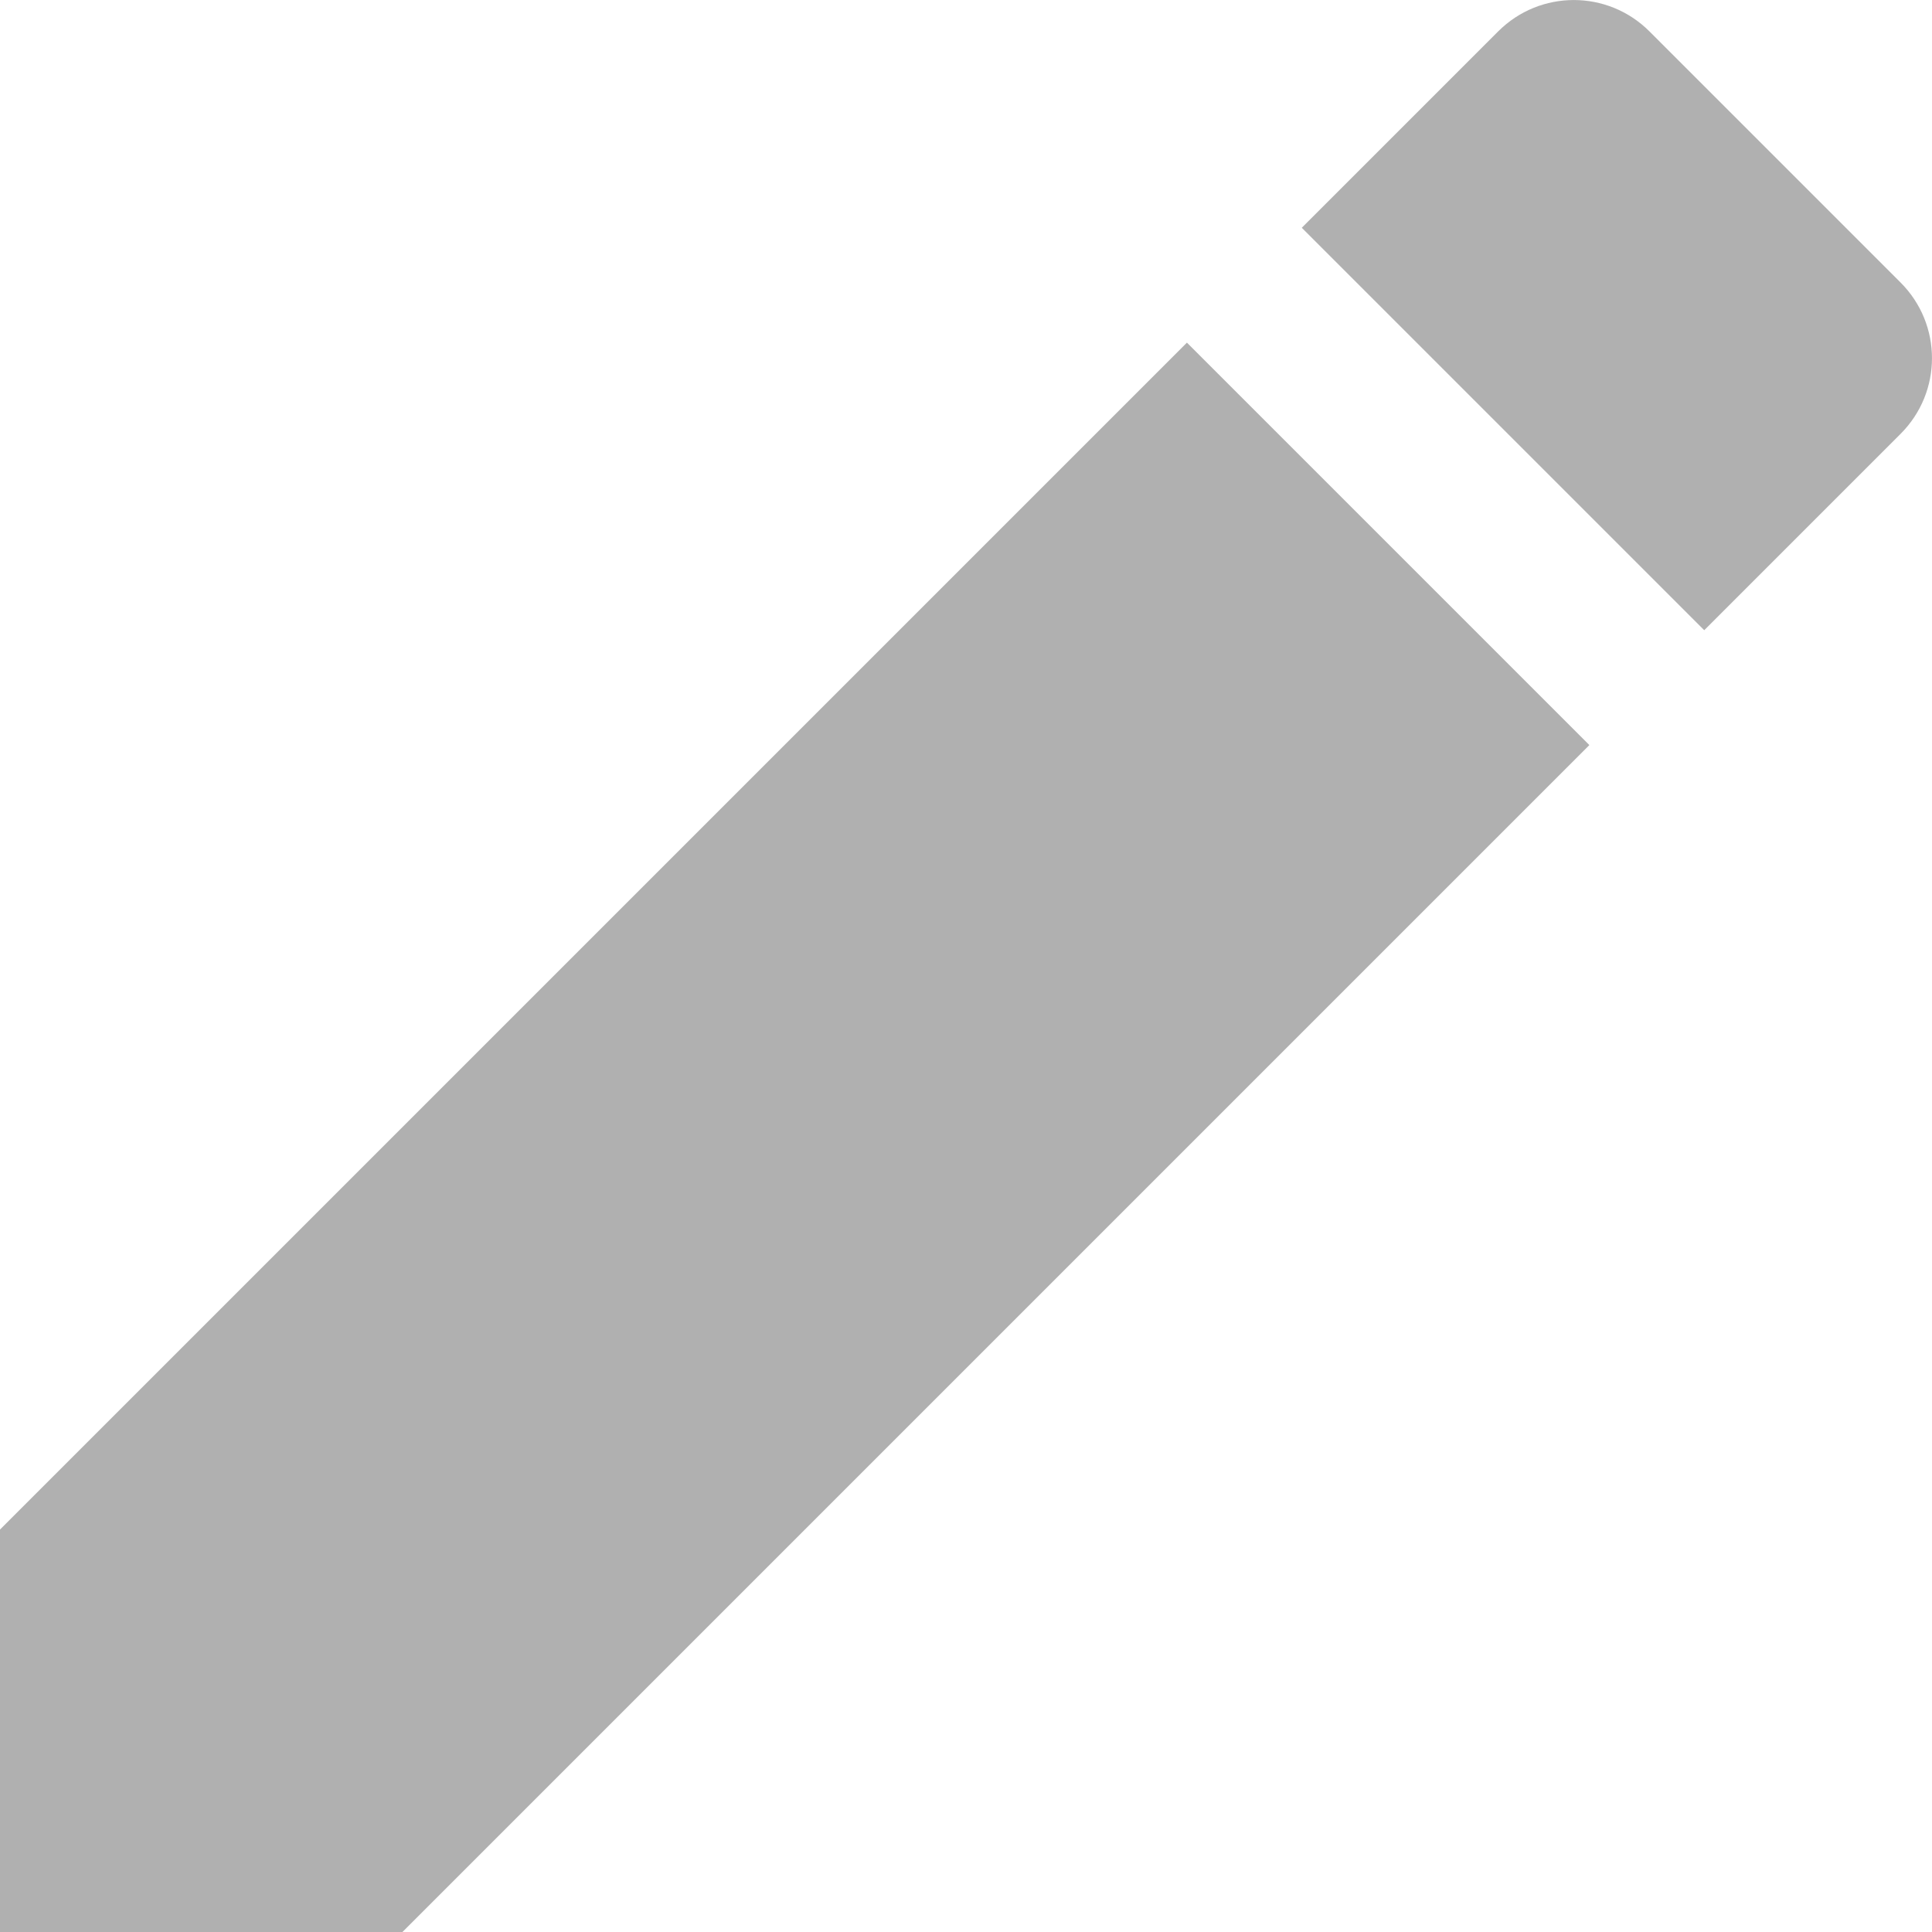
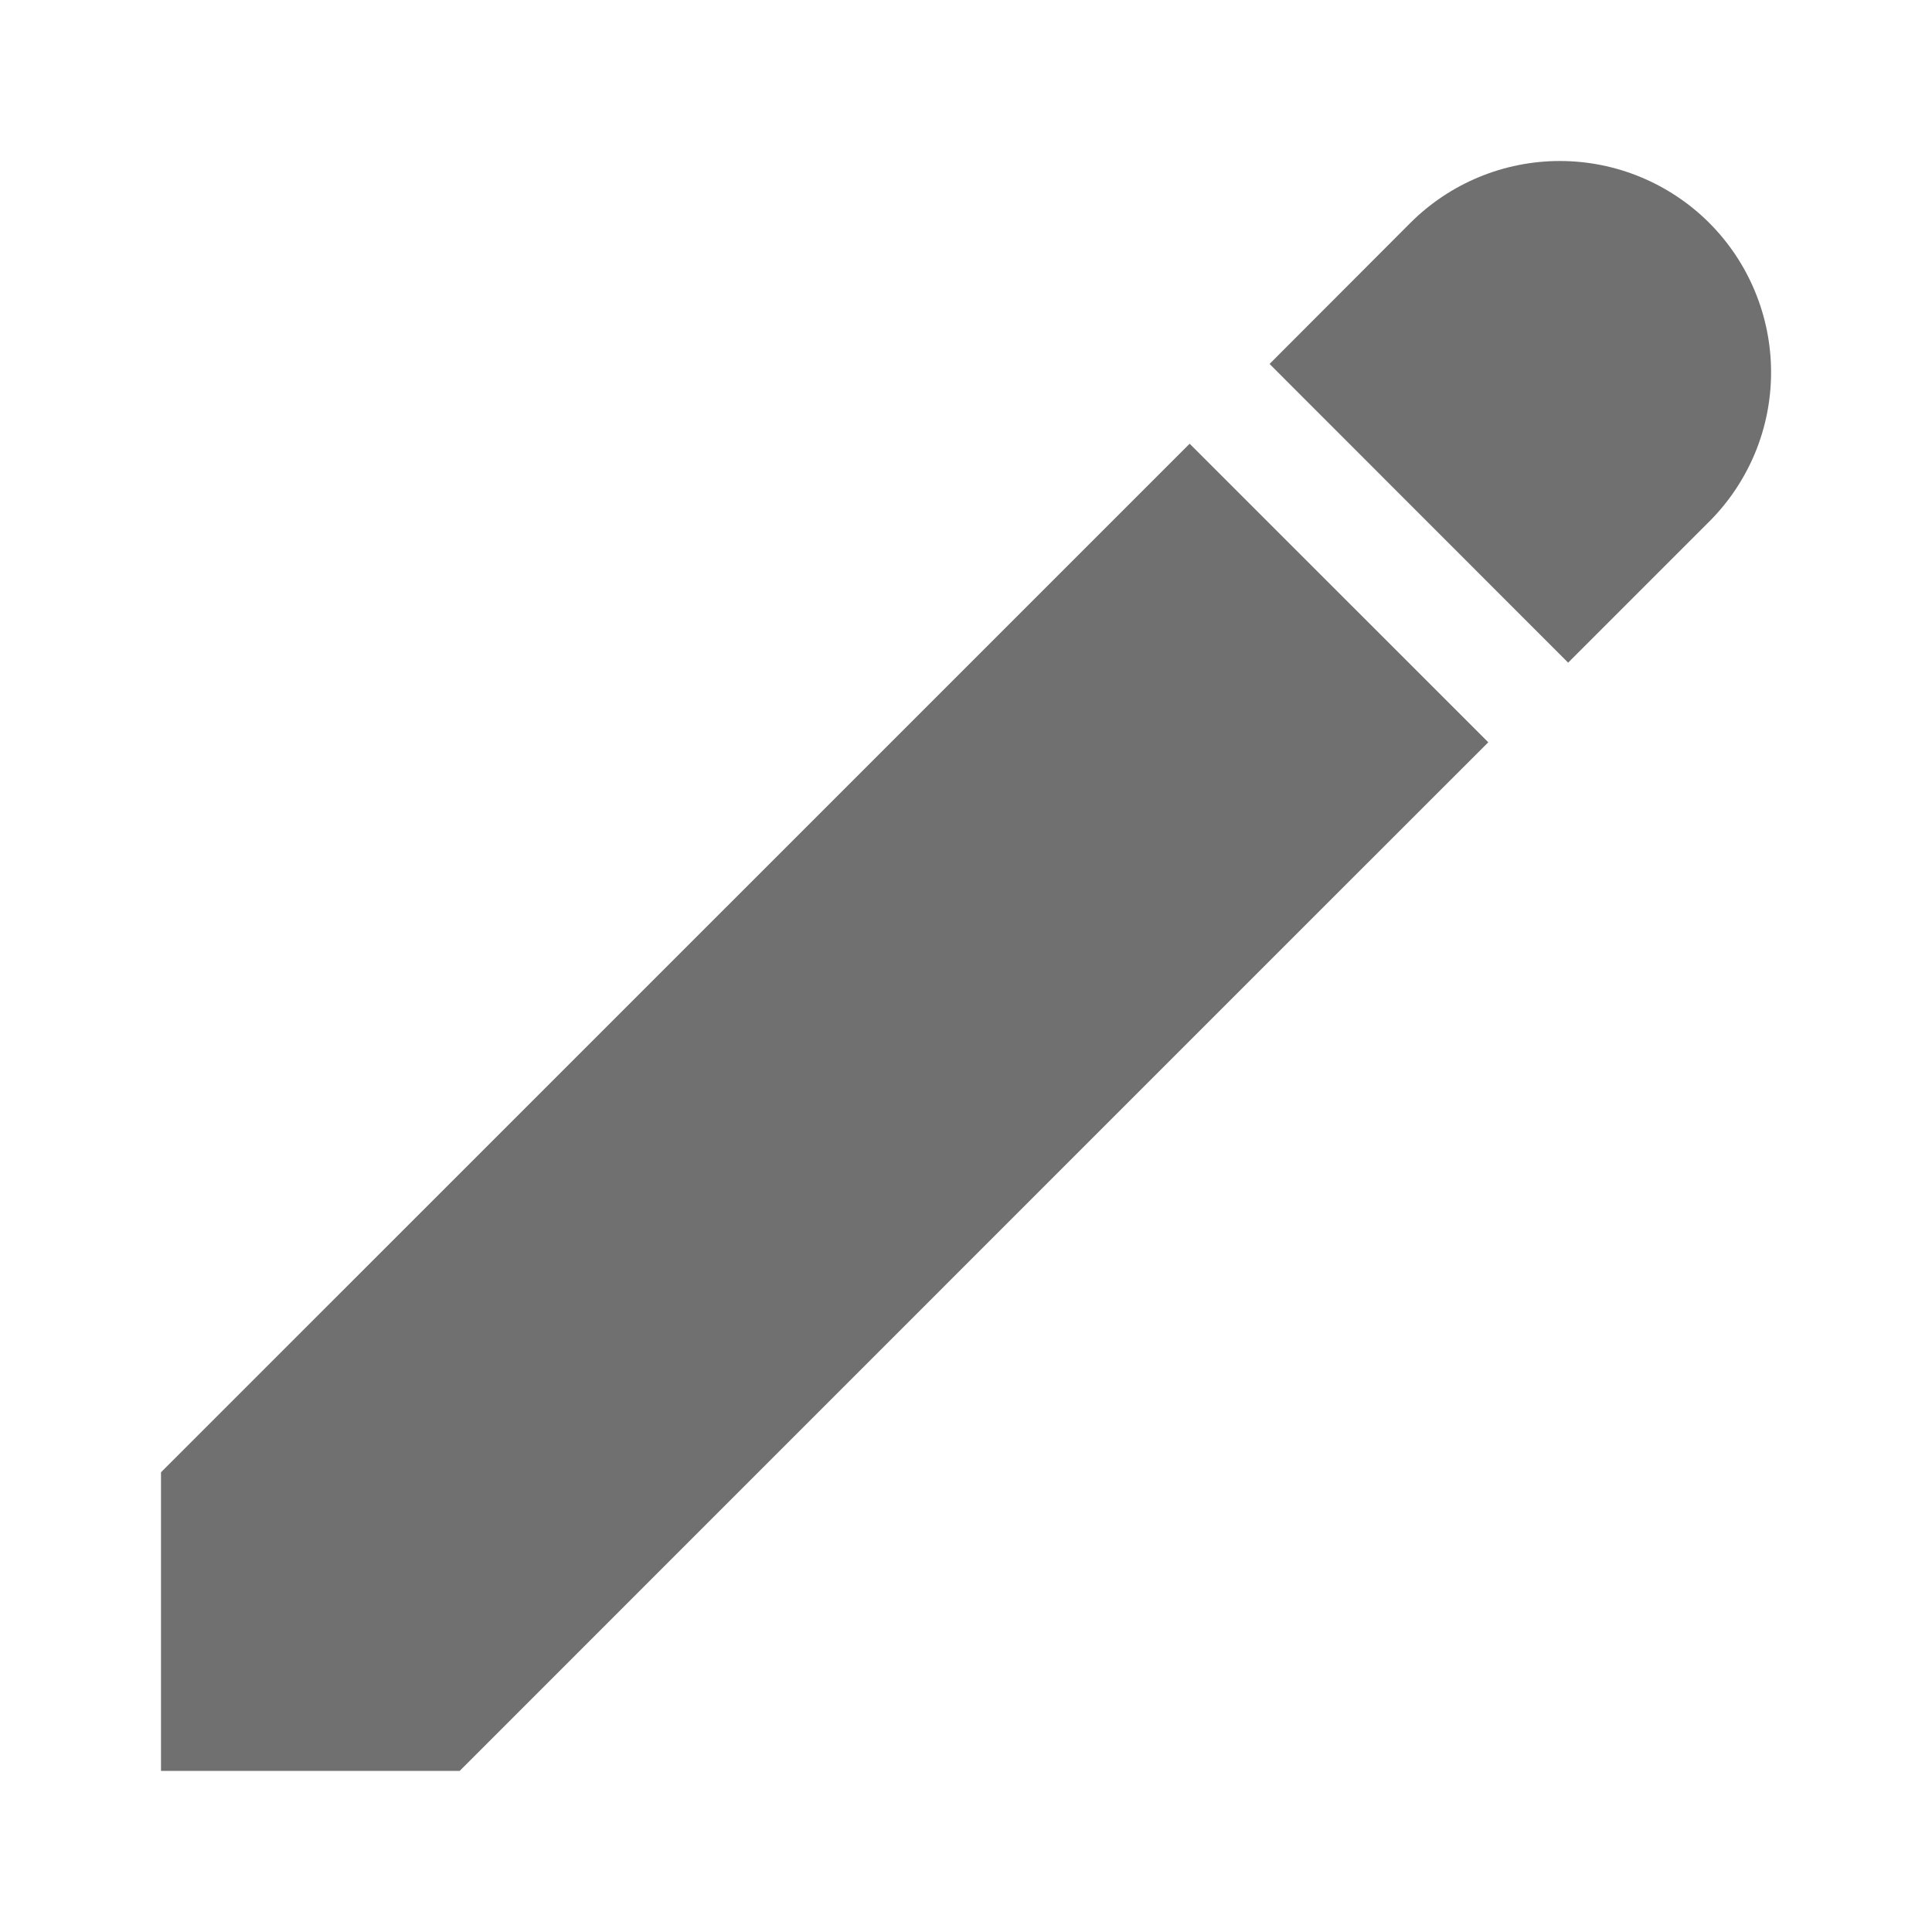
- <svg xmlns="http://www.w3.org/2000/svg" width="20" height="20" viewBox="0 0 20 20" fill="none">
-   <path d="M0 15.834V20H4.166L16.453 7.713L12.287 3.547L0 15.834ZM19.675 4.491C20.108 4.058 20.108 3.358 19.675 2.925L17.075 0.325C16.642 -0.108 15.942 -0.108 15.509 0.325L13.476 2.358L17.642 6.524L19.675 4.491Z" fill="#B0B0B0" />
+ <svg xmlns="http://www.w3.org/2000/svg" width="24" height="24" viewBox="0 0 24 24" fill="none">
+   <path d="M14.778 5.512L12.953 7.337L9.302 10.988L2 18.289V21.999H5.71L13.011 14.697L16.662 11.046L18.488 9.221L14.778 5.512Z" fill="#707070" />
+   <path d="M21.232 2.768C20.739 2.276 20.072 2 19.377 2C18.681 2 18.014 2.276 17.521 2.768L15.771 4.521L19.48 8.232L21.23 6.482C21.475 6.238 21.668 5.949 21.801 5.63C21.933 5.312 22.001 4.97 22.001 4.625C22.001 4.28 21.933 3.939 21.801 3.62C21.669 3.301 21.476 3.012 21.232 2.768Z" fill="#707070" />
</svg>
